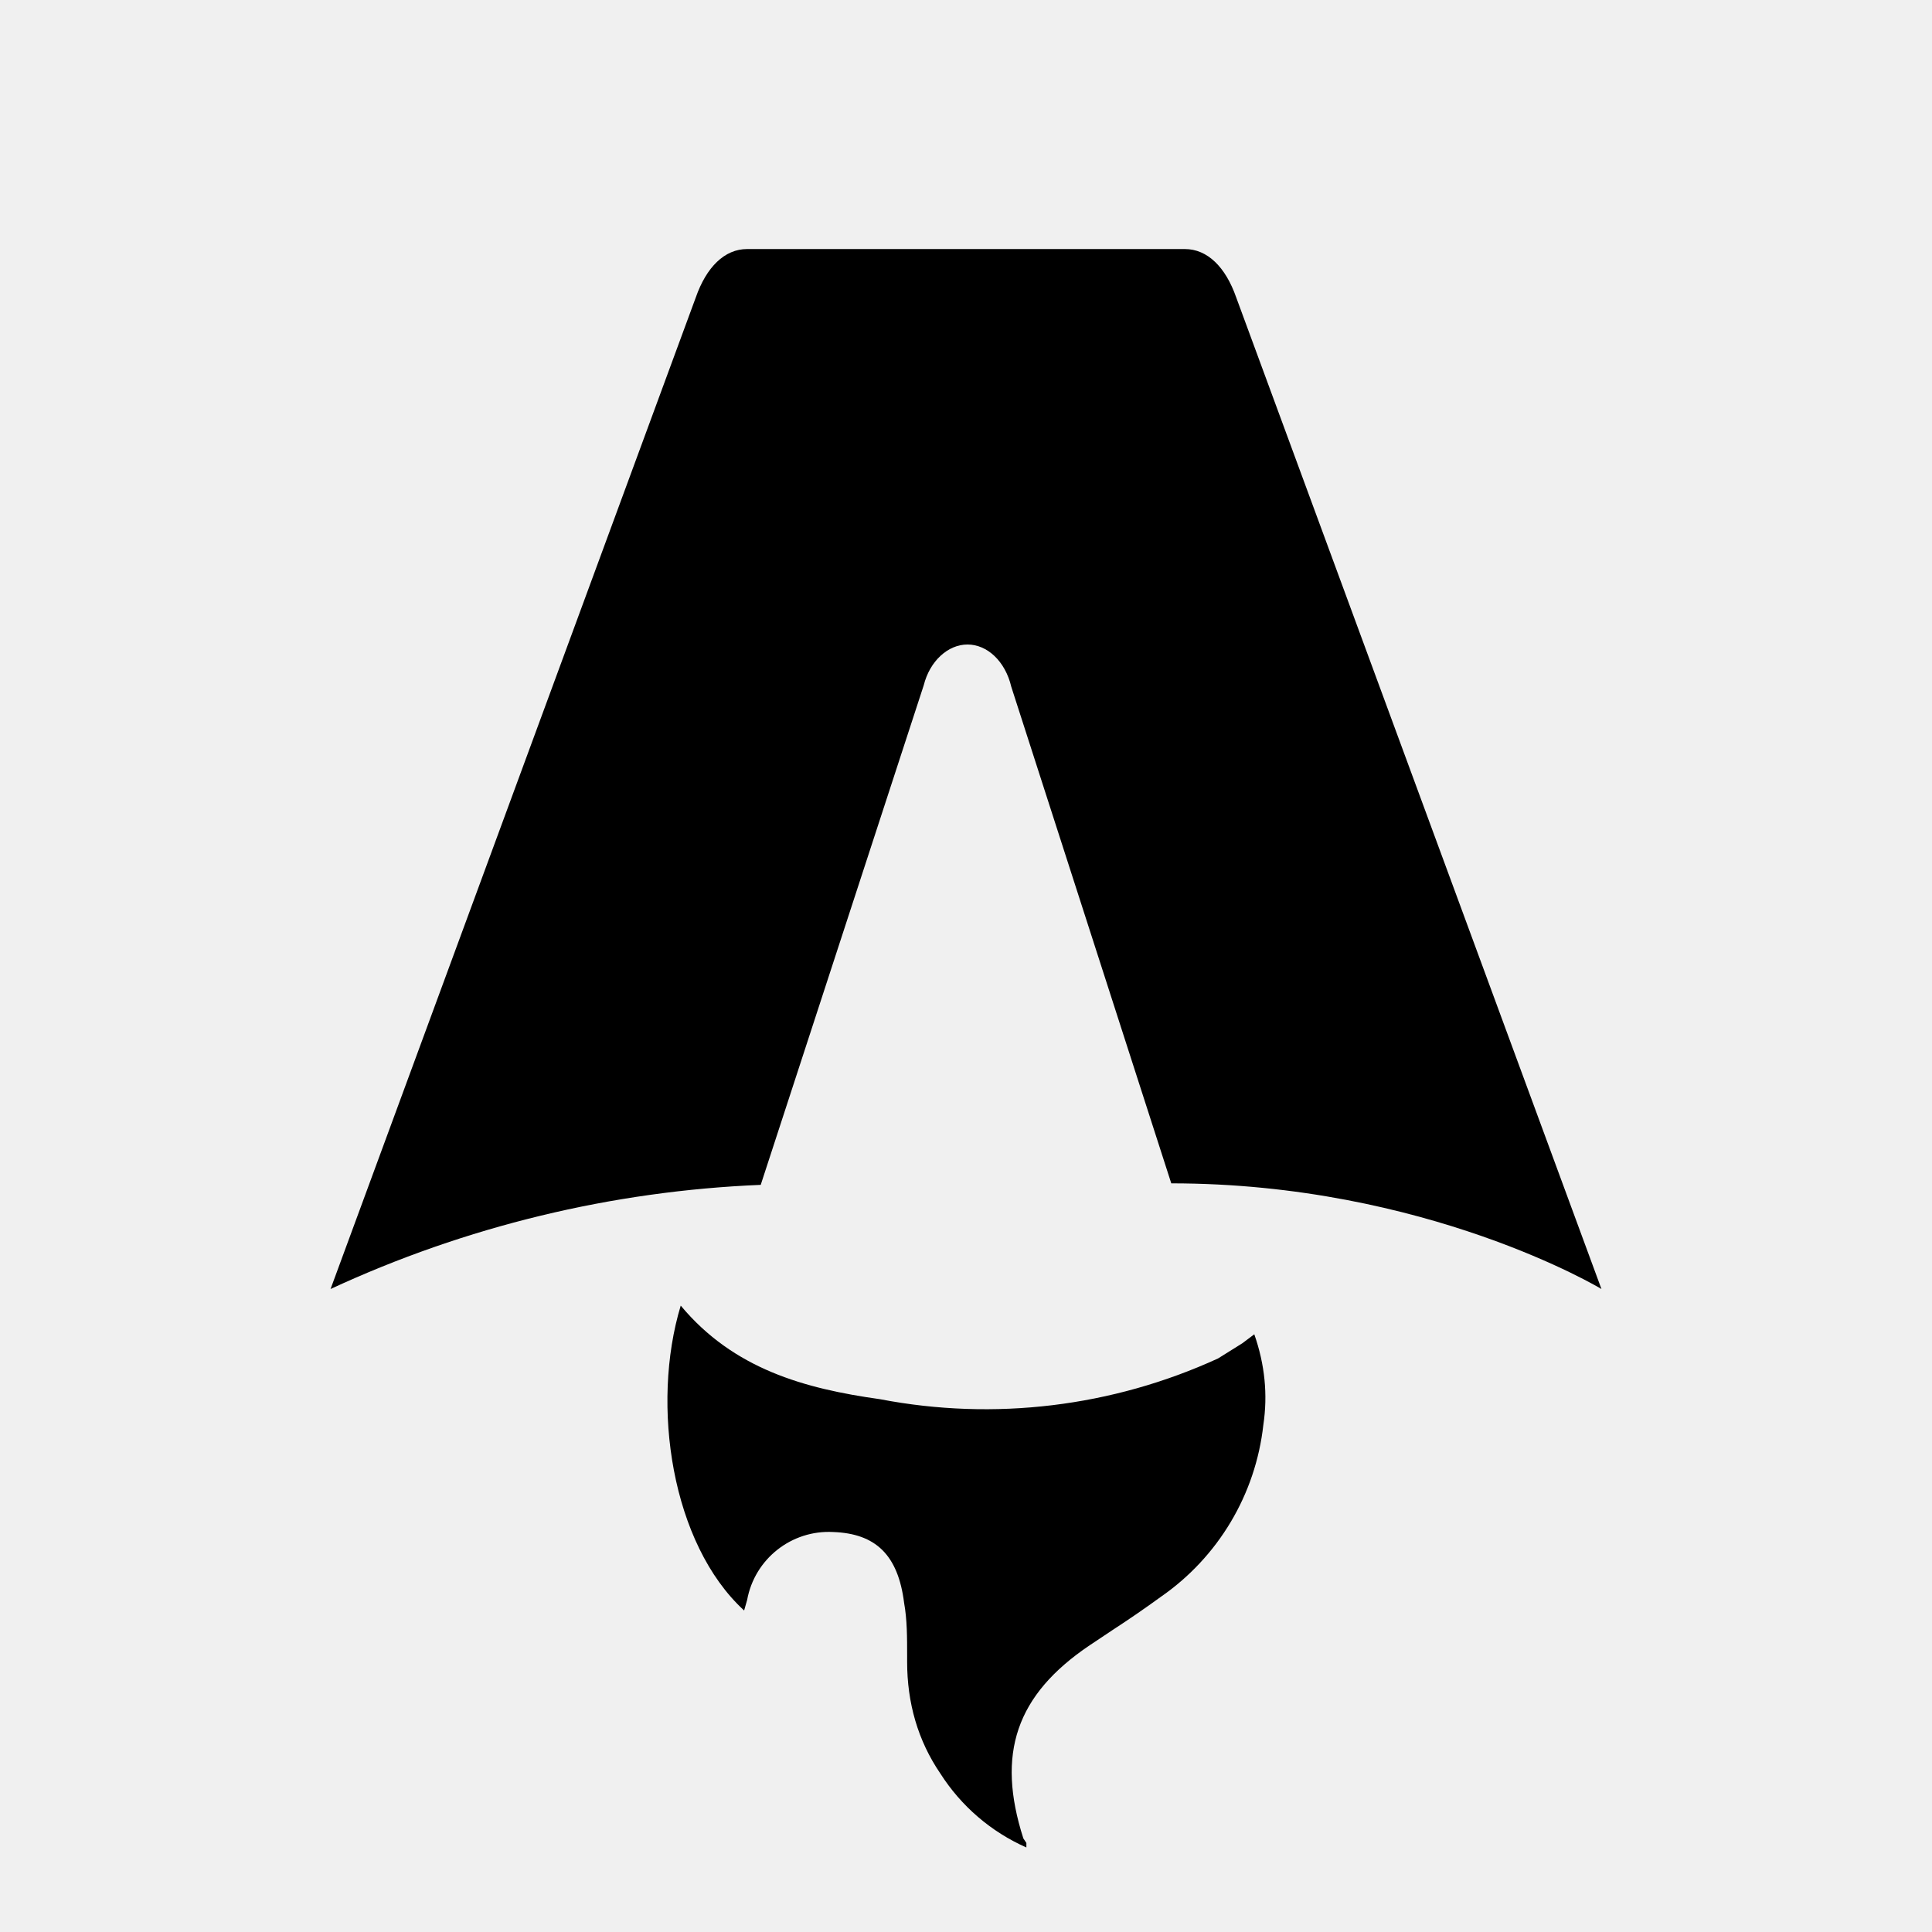
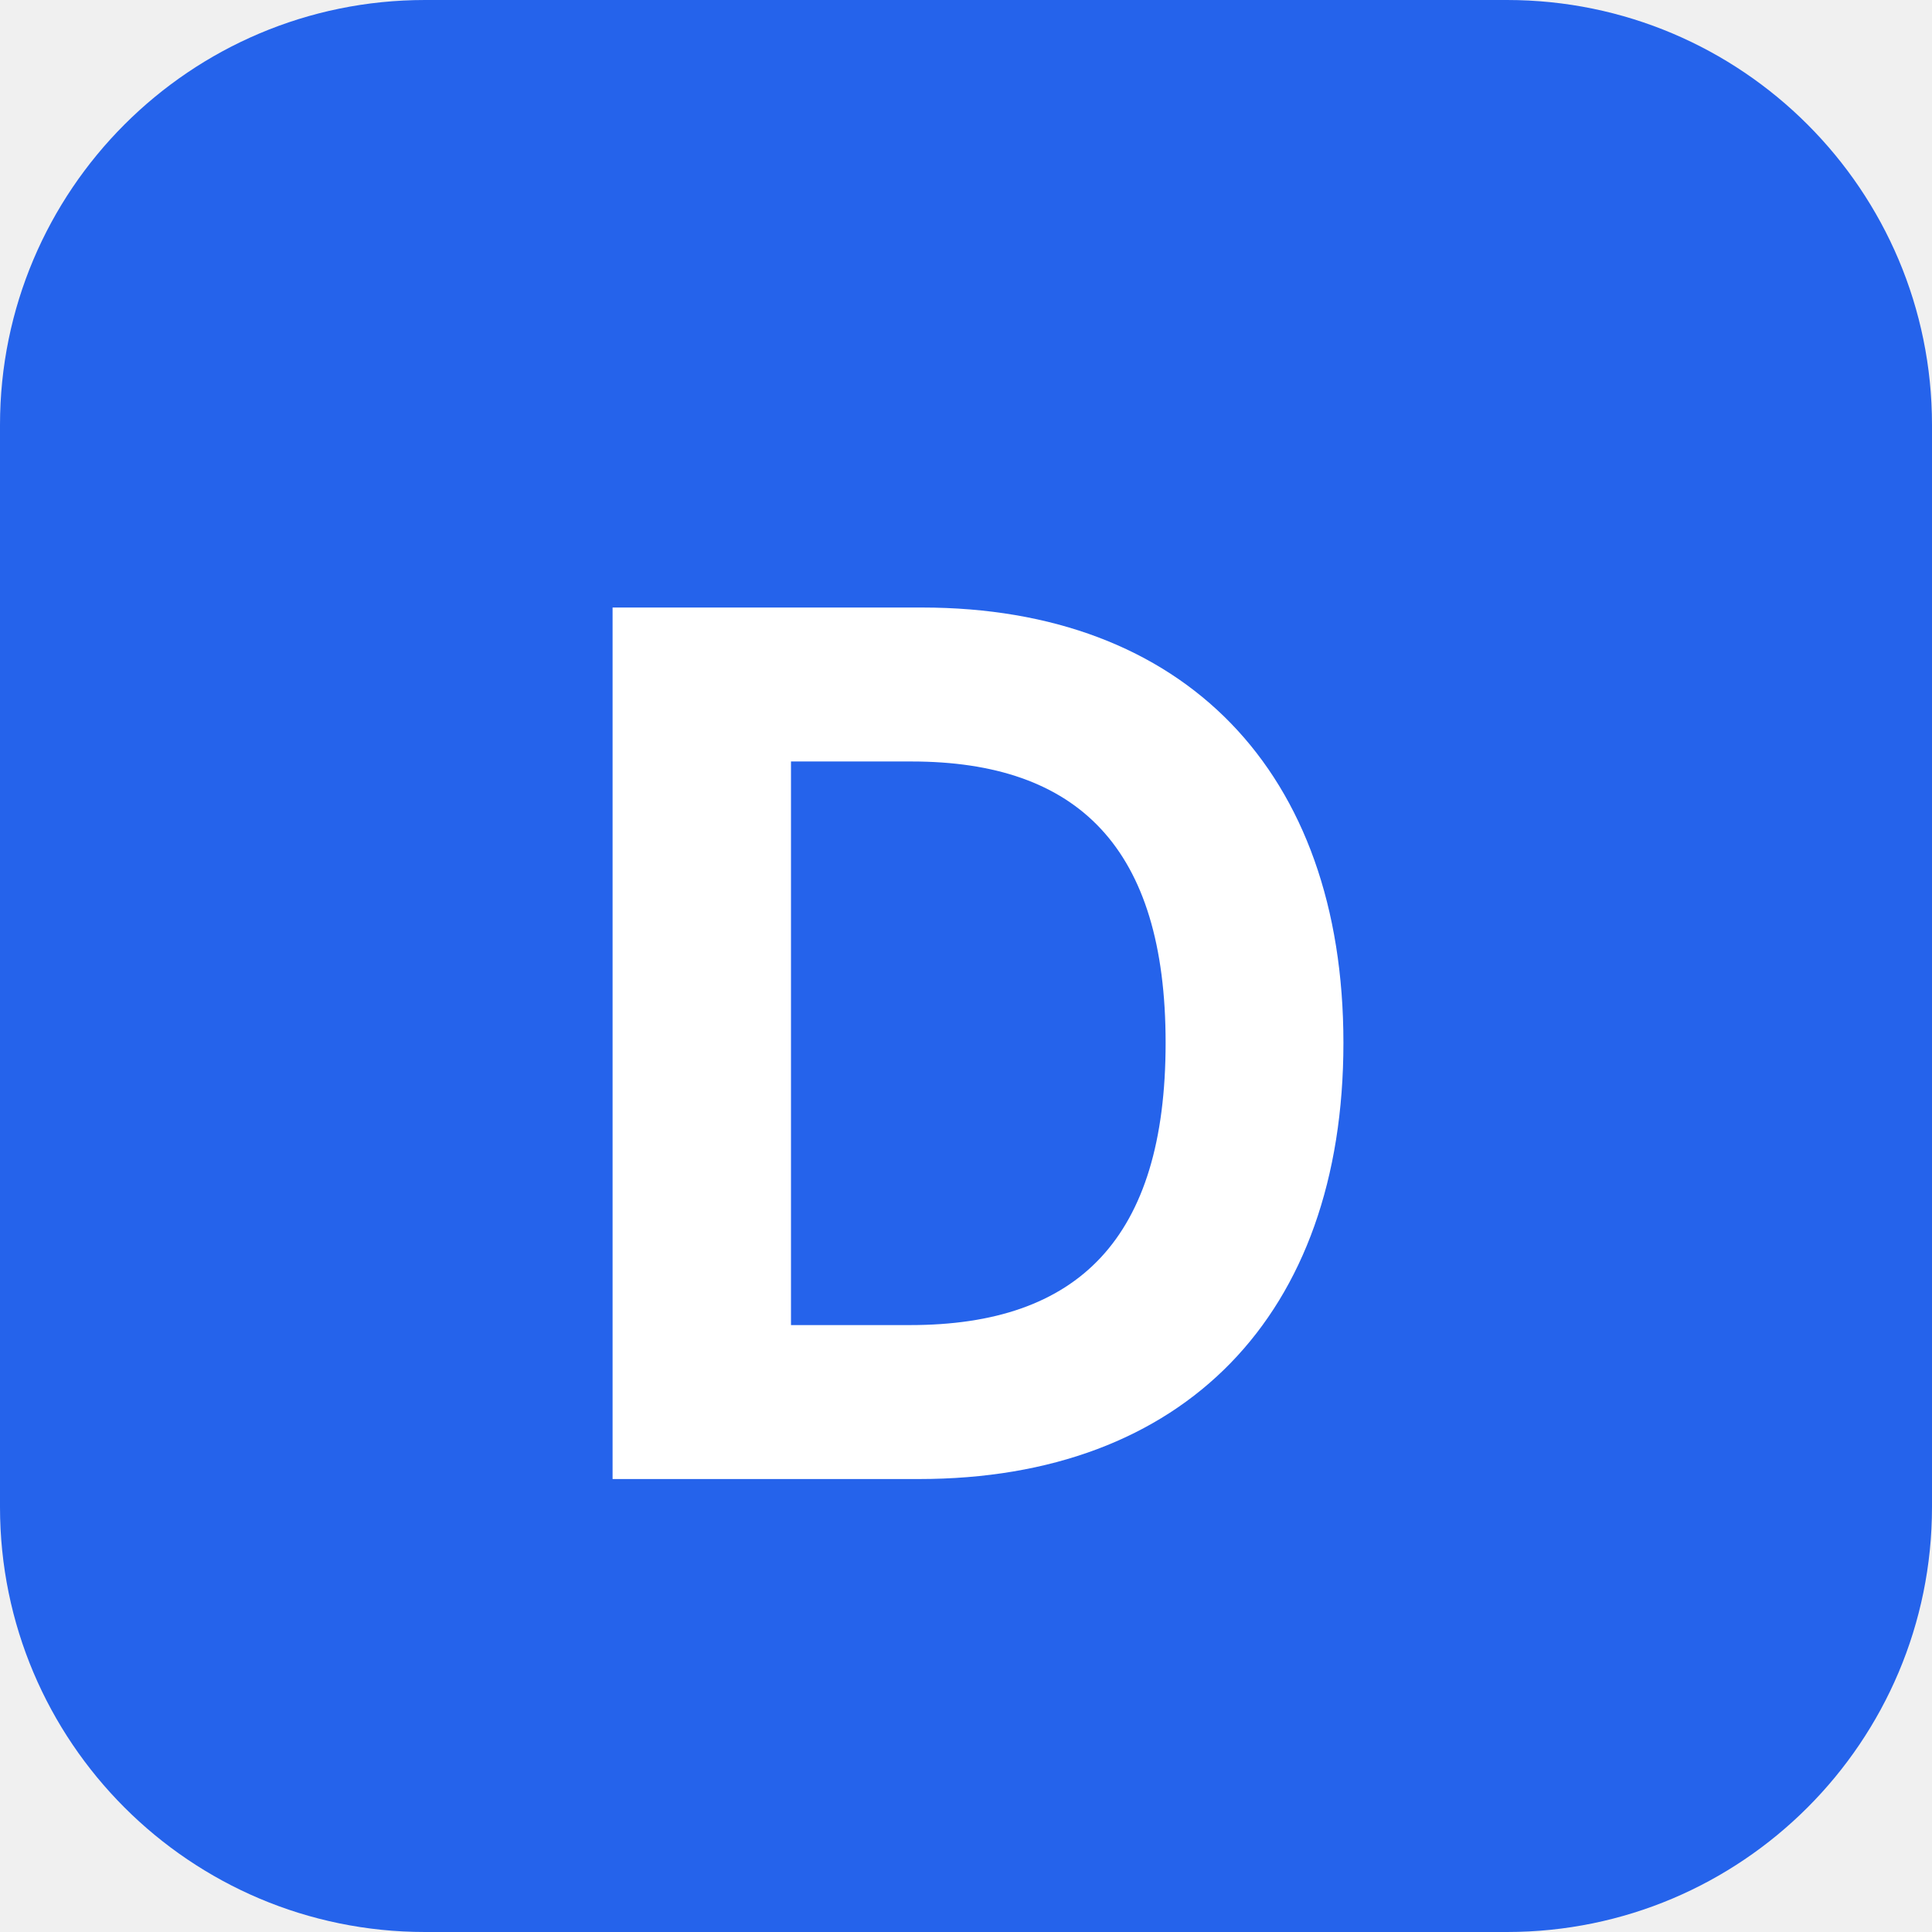
- <svg xmlns="http://www.w3.org/2000/svg" fill="none" viewBox="0 0 128 128">
-   <path d="M50.4 78.5a75.1 75.1 0 0 0-28.5 6.9l24.2-65.7c.7-2 1.9-3.2 3.4-3.2h29c1.5 0 2.7 1.2 3.4 3.2l24.2 65.7s-11.6-7-28.5-7L67 45.5c-.4-1.7-1.6-2.8-2.9-2.8-1.3 0-2.5 1.1-2.9 2.7L50.4 78.5Zm-1.1 28.2Zm-4.2-20.2c-2 6.6-.6 15.8 4.2 20.2a17.5 17.5 0 0 1 .2-.7 5.5 5.5 0 0 1 5.7-4.5c2.8.1 4.3 1.5 4.7 4.7.2 1.1.2 2.3.2 3.5v.4c0 2.7.7 5.2 2.2 7.4a13 13 0 0 0 5.7 4.9v-.3l-.2-.3c-1.8-5.6-.5-9.5 4.4-12.8l1.5-1a73 73 0 0 0 3.2-2.2 16 16 0 0 0 6.8-11.4c.3-2 .1-4-.6-6l-.8.6-1.6 1a37 37 0 0 1-22.4 2.7c-5-.7-9.7-2-13.2-6.2Z" />
-   <style>
-         path { fill: #000; }
-         @media (prefers-color-scheme: dark) {
-             path { fill: #FFF; }
-         }
-     </style>
+ <svg xmlns="http://www.w3.org/2000/svg" viewBox="0 0 100 100">
+   <rect width="100" height="100" rx="22" fill="#2563eb" />
+   <text x="50" y="54" font-family="-apple-system, BlinkMacSystemFont, 'Segoe UI', sans-serif" font-size="62" font-weight="700" fill="#ffffff" text-anchor="middle" dominant-baseline="central">D</text>
</svg>
